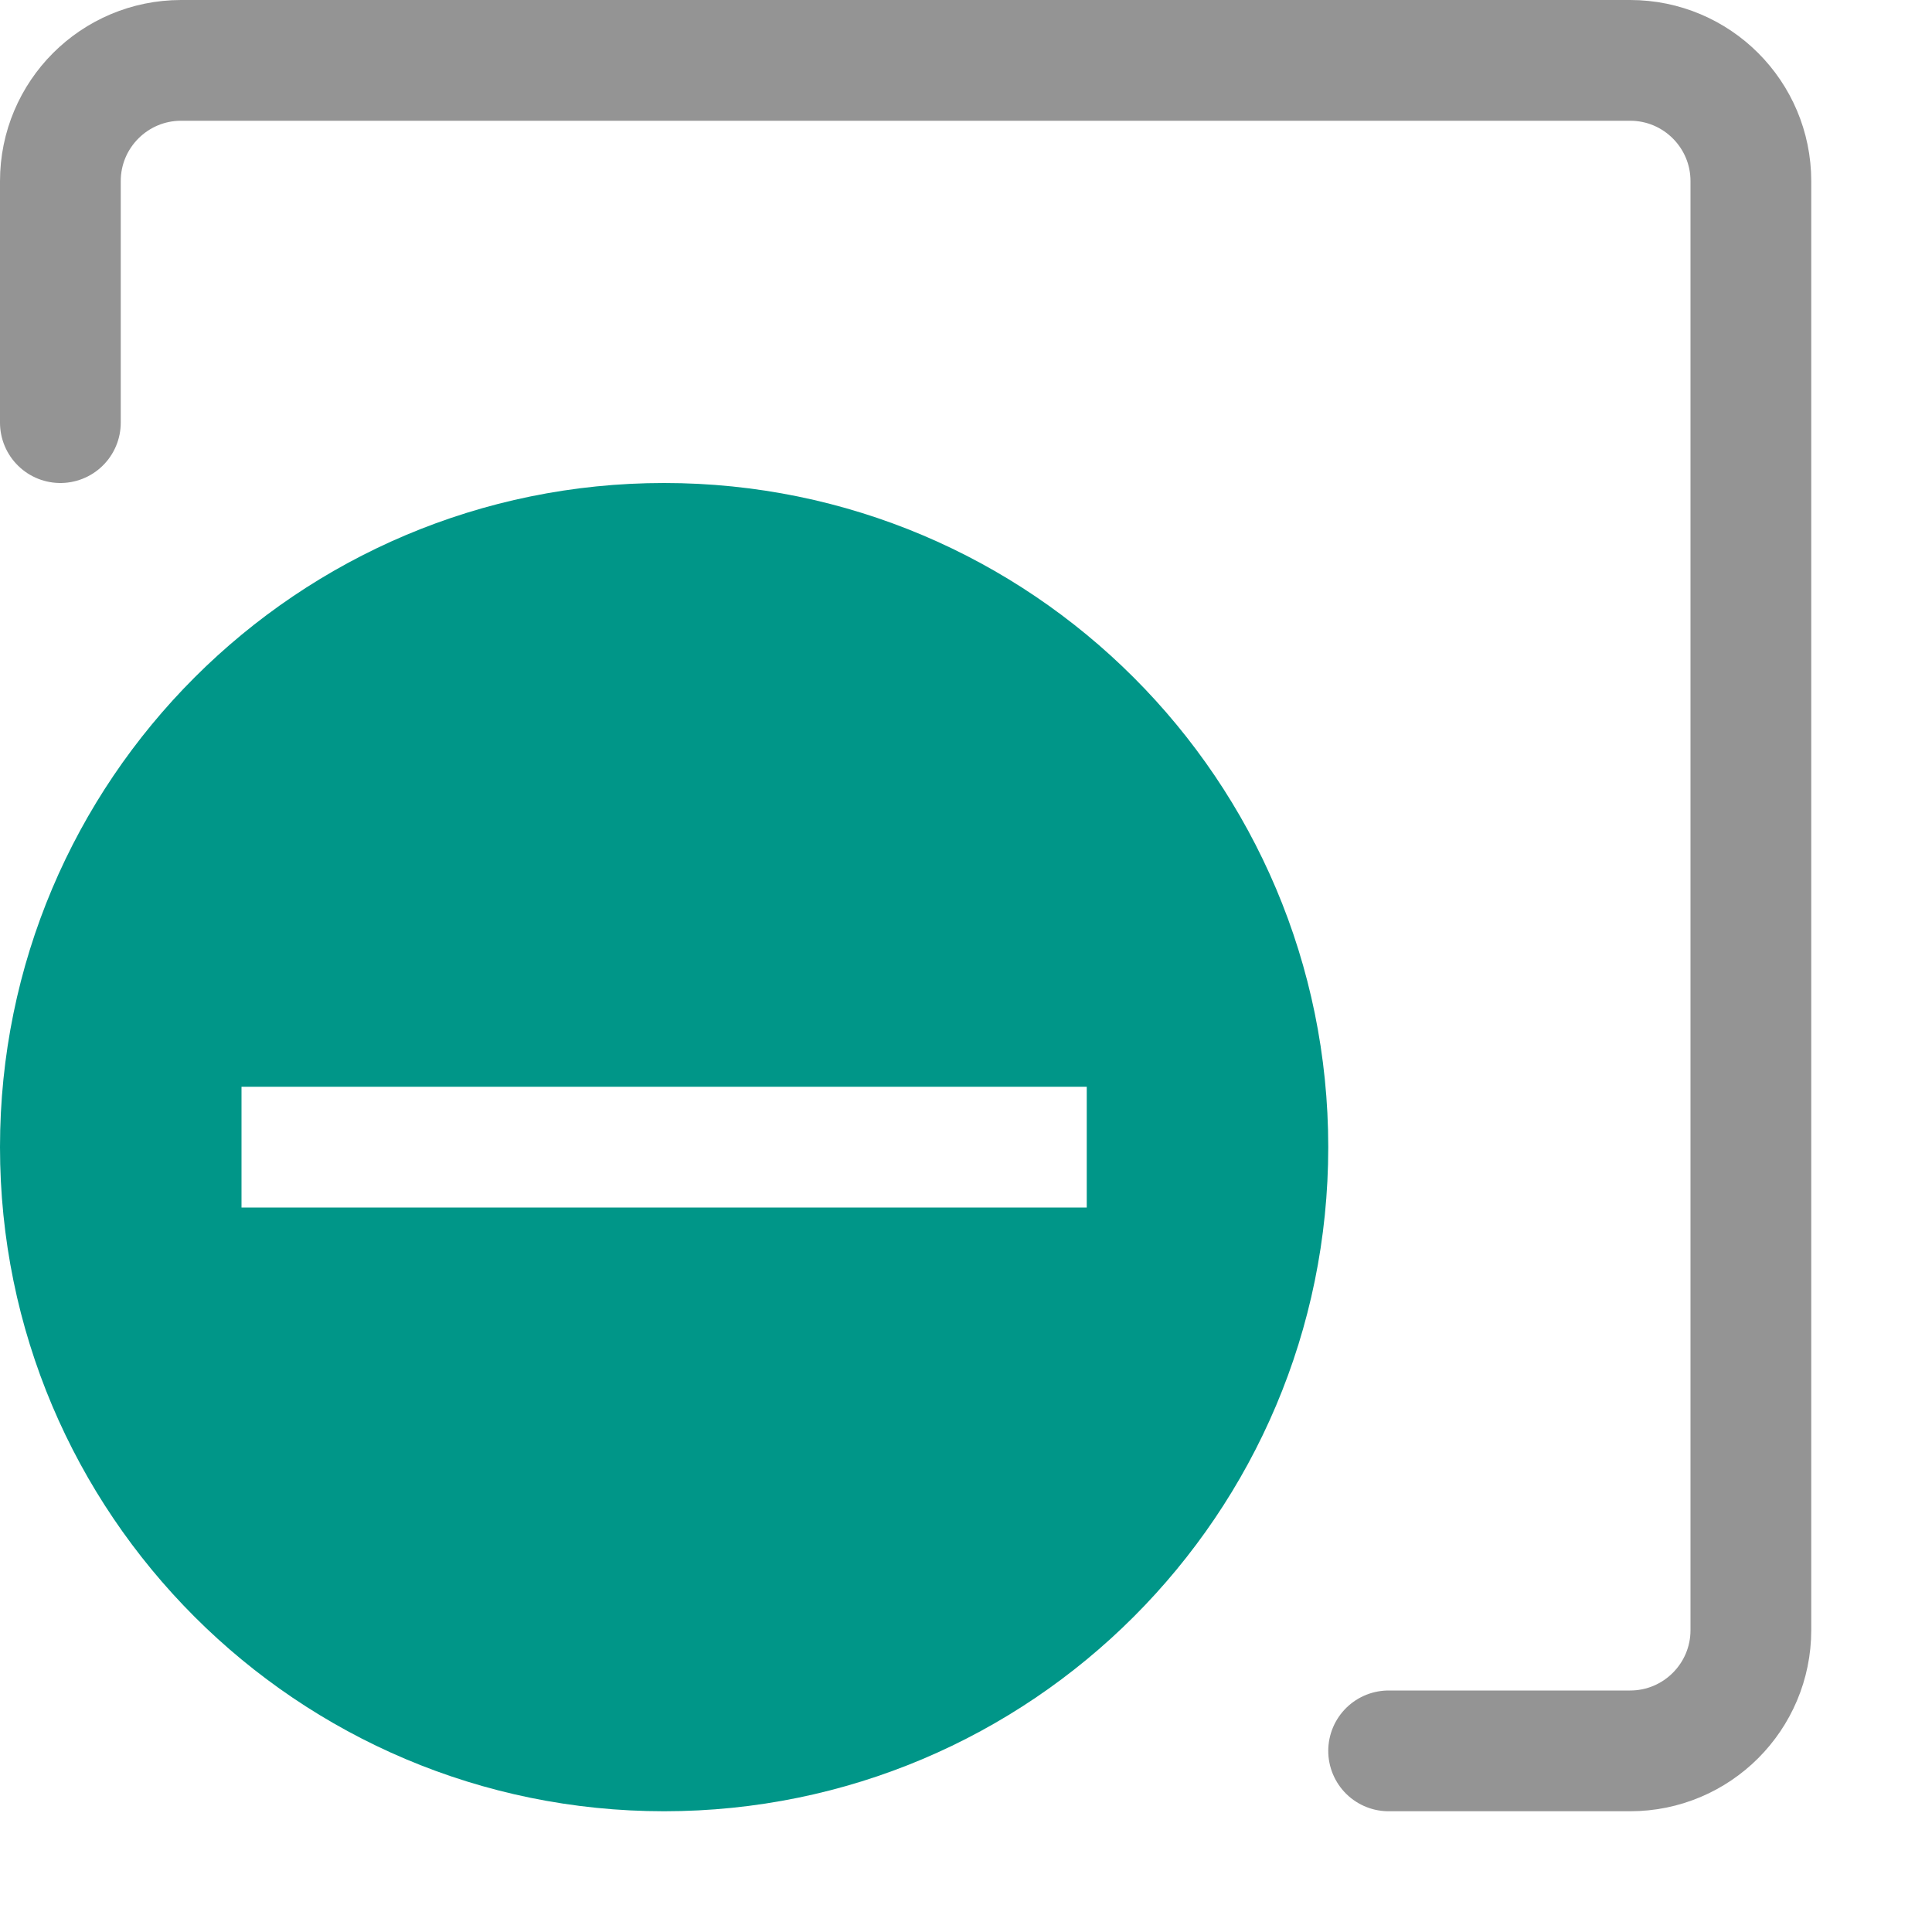
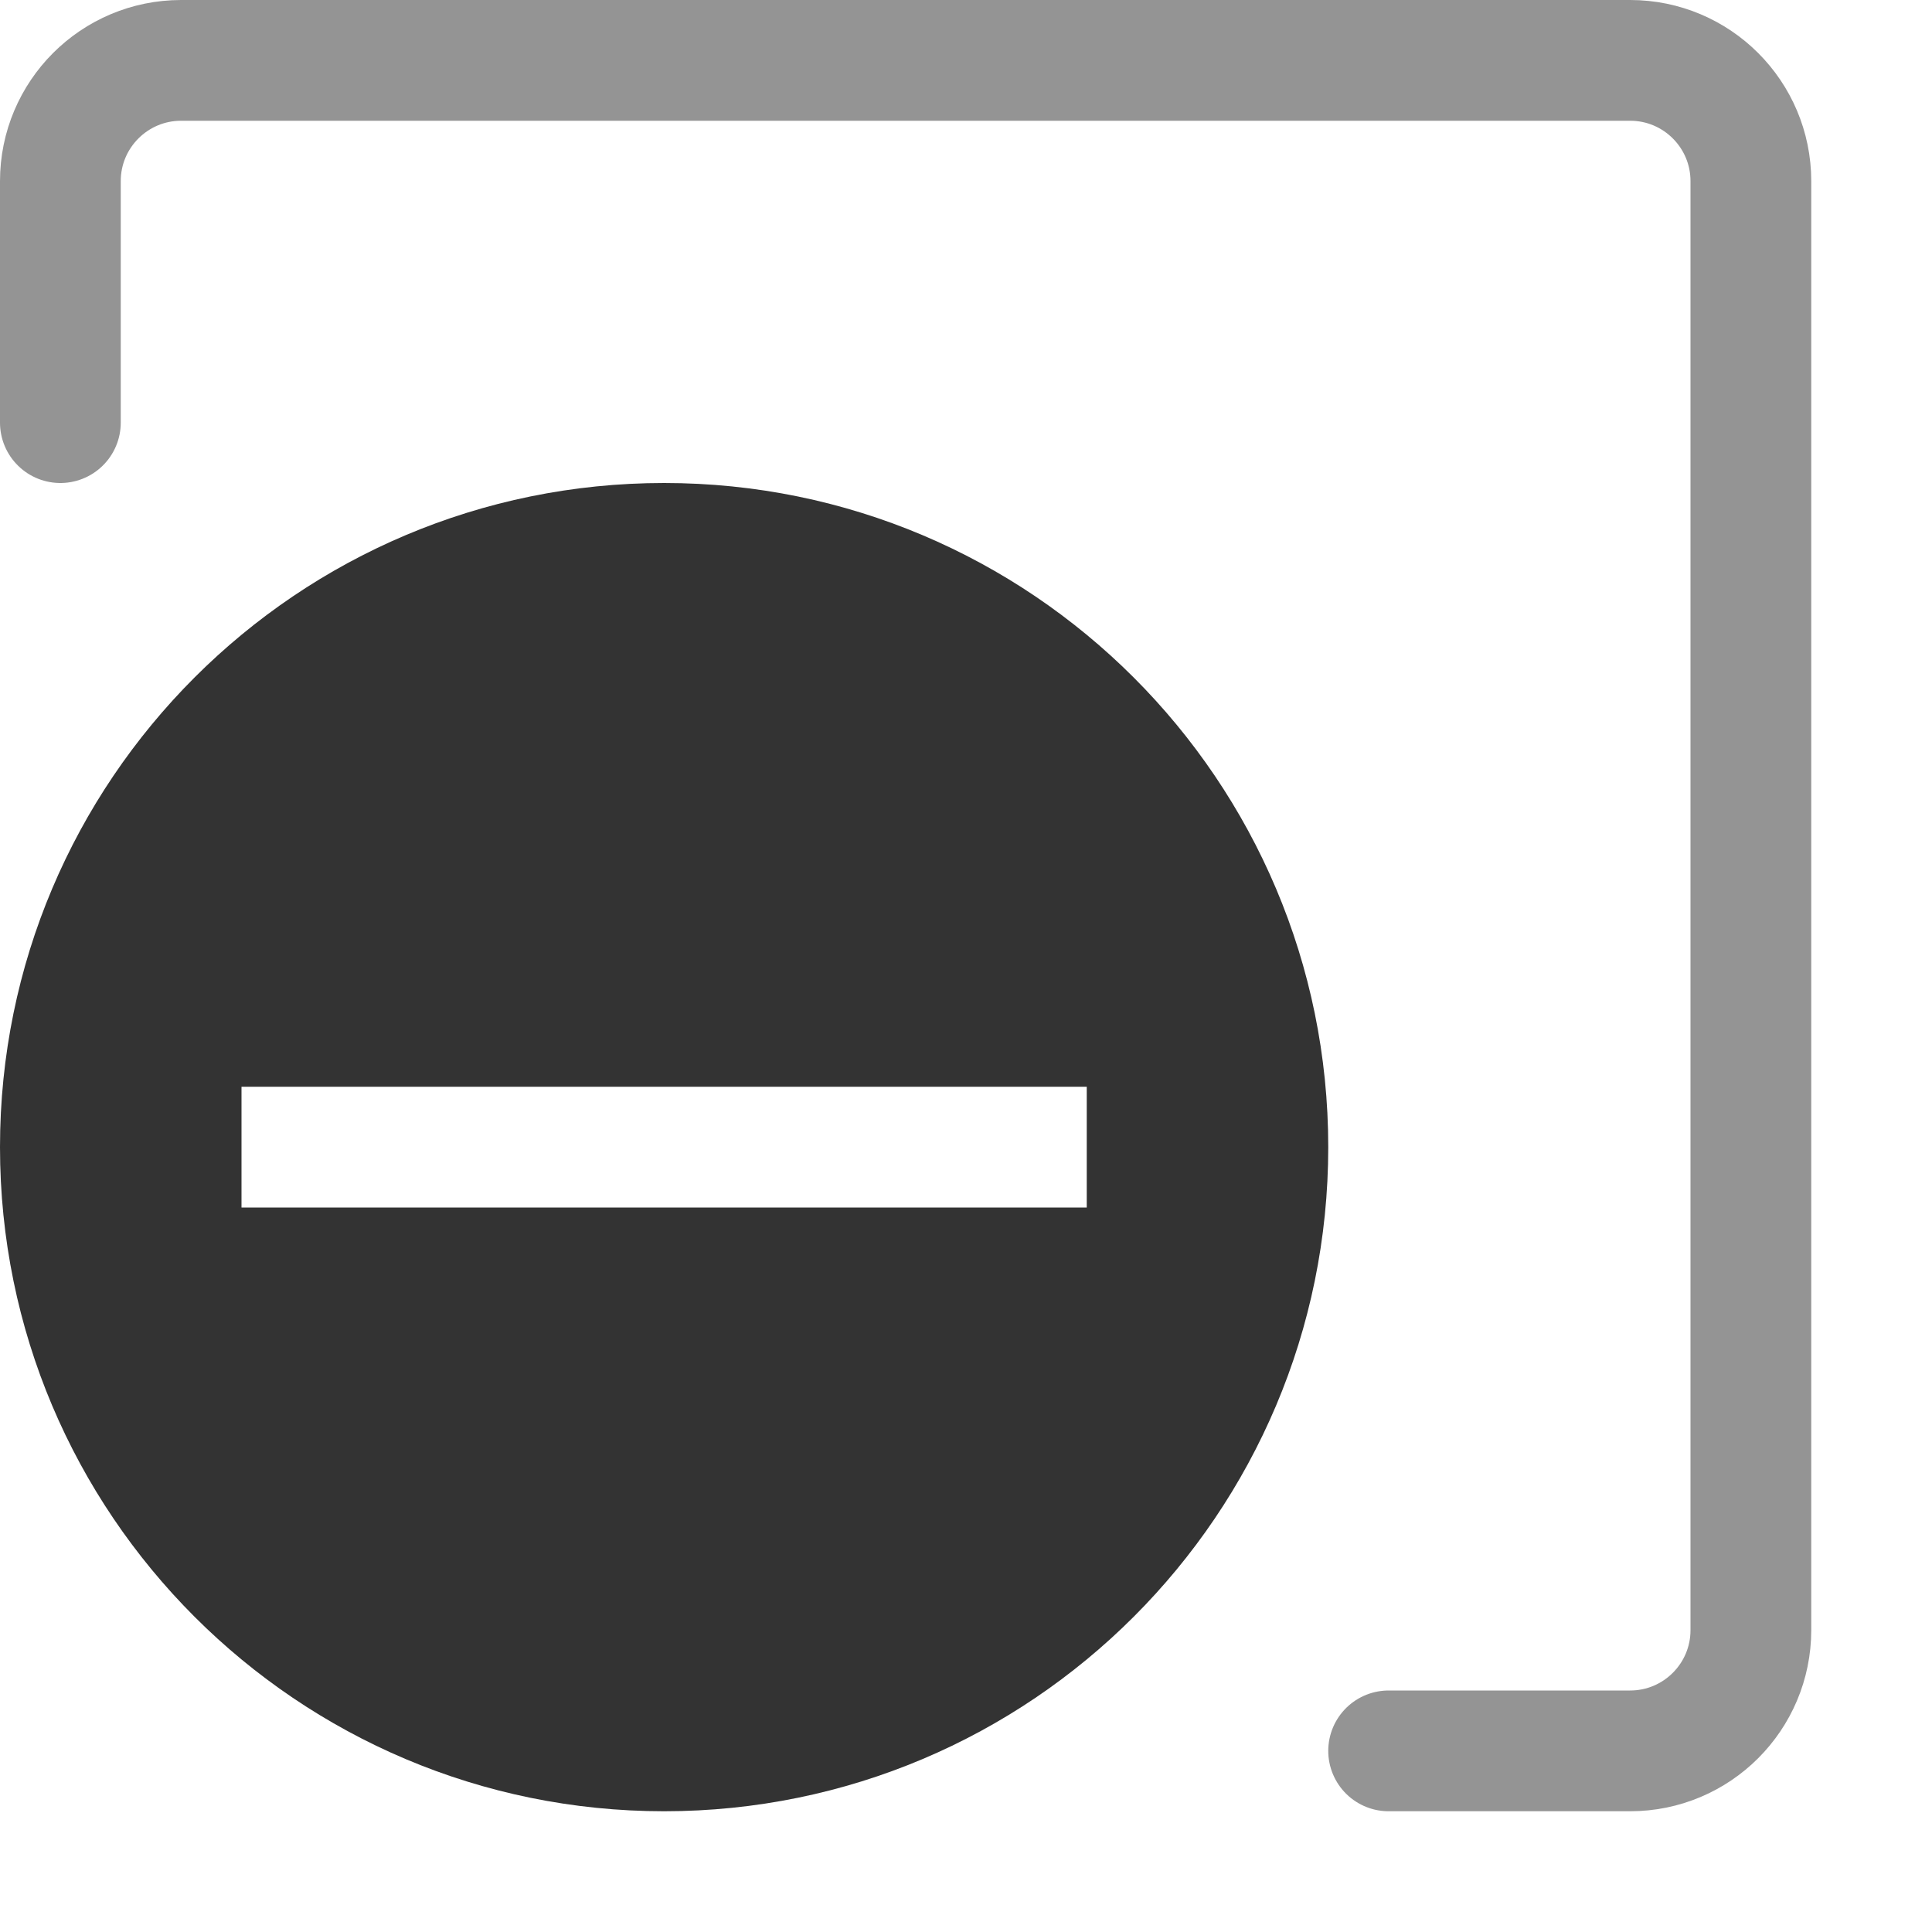
<svg xmlns="http://www.w3.org/2000/svg" width="16" height="16" viewBox="0 0 16 16">
  <path d="M.5,3.5v-2a1,1,0,0,1,1-1h12a1,1,0,0,1,1,1v12a1,1,0,0,1-1,1h-2" style="fill:none;stroke:#949494;stroke-linecap:round;stroke-linejoin:round" />
-   <path d="M5.5,4h0A5.5,5.5,0,0,0,0,9.5H0A5.5,5.5,0,0,0,5.5,15h0A5.5,5.5,0,0,0,11,9.5h0A5.5,5.5,0,0,0,5.5,4ZM9,10H2V9H9Z" style="fill:#009688" />
+   <path d="M5.5,4h0A5.5,5.5,0,0,0,0,9.5H0A5.5,5.5,0,0,0,5.5,15h0A5.5,5.5,0,0,0,11,9.5h0A5.5,5.5,0,0,0,5.5,4ZM9,10H2V9H9Z" style="fill:#333333" />
</svg>
